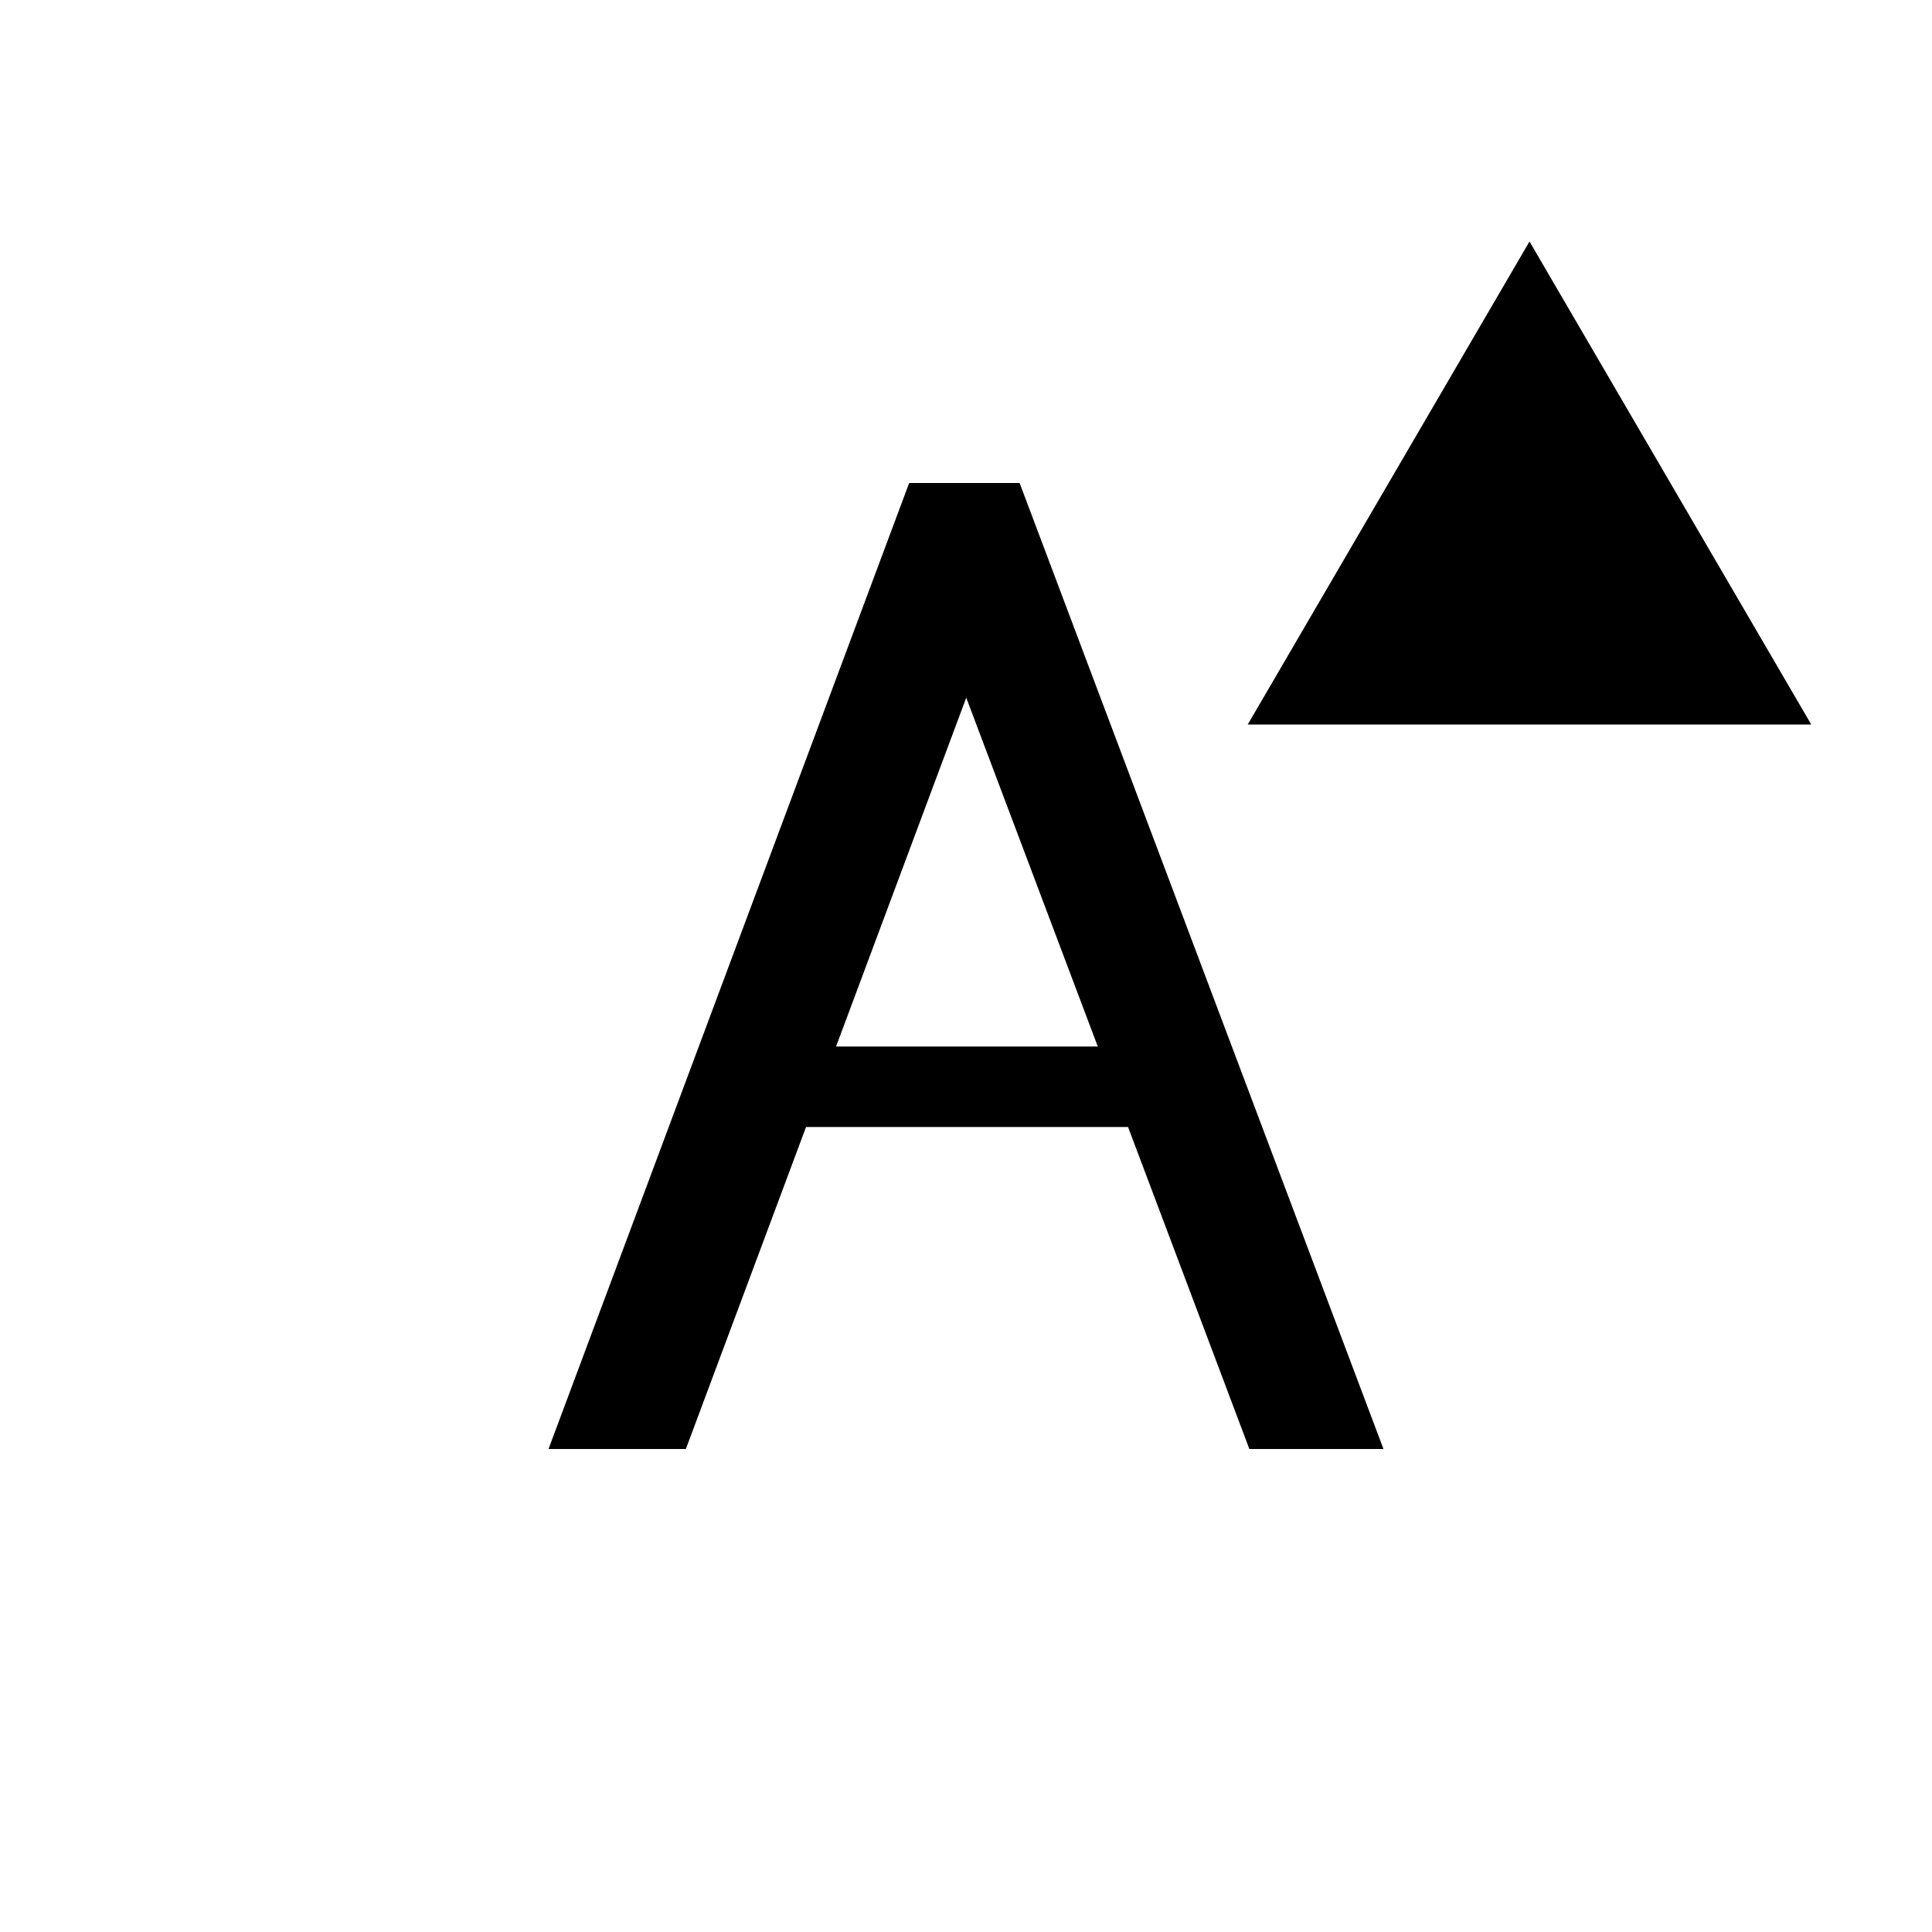
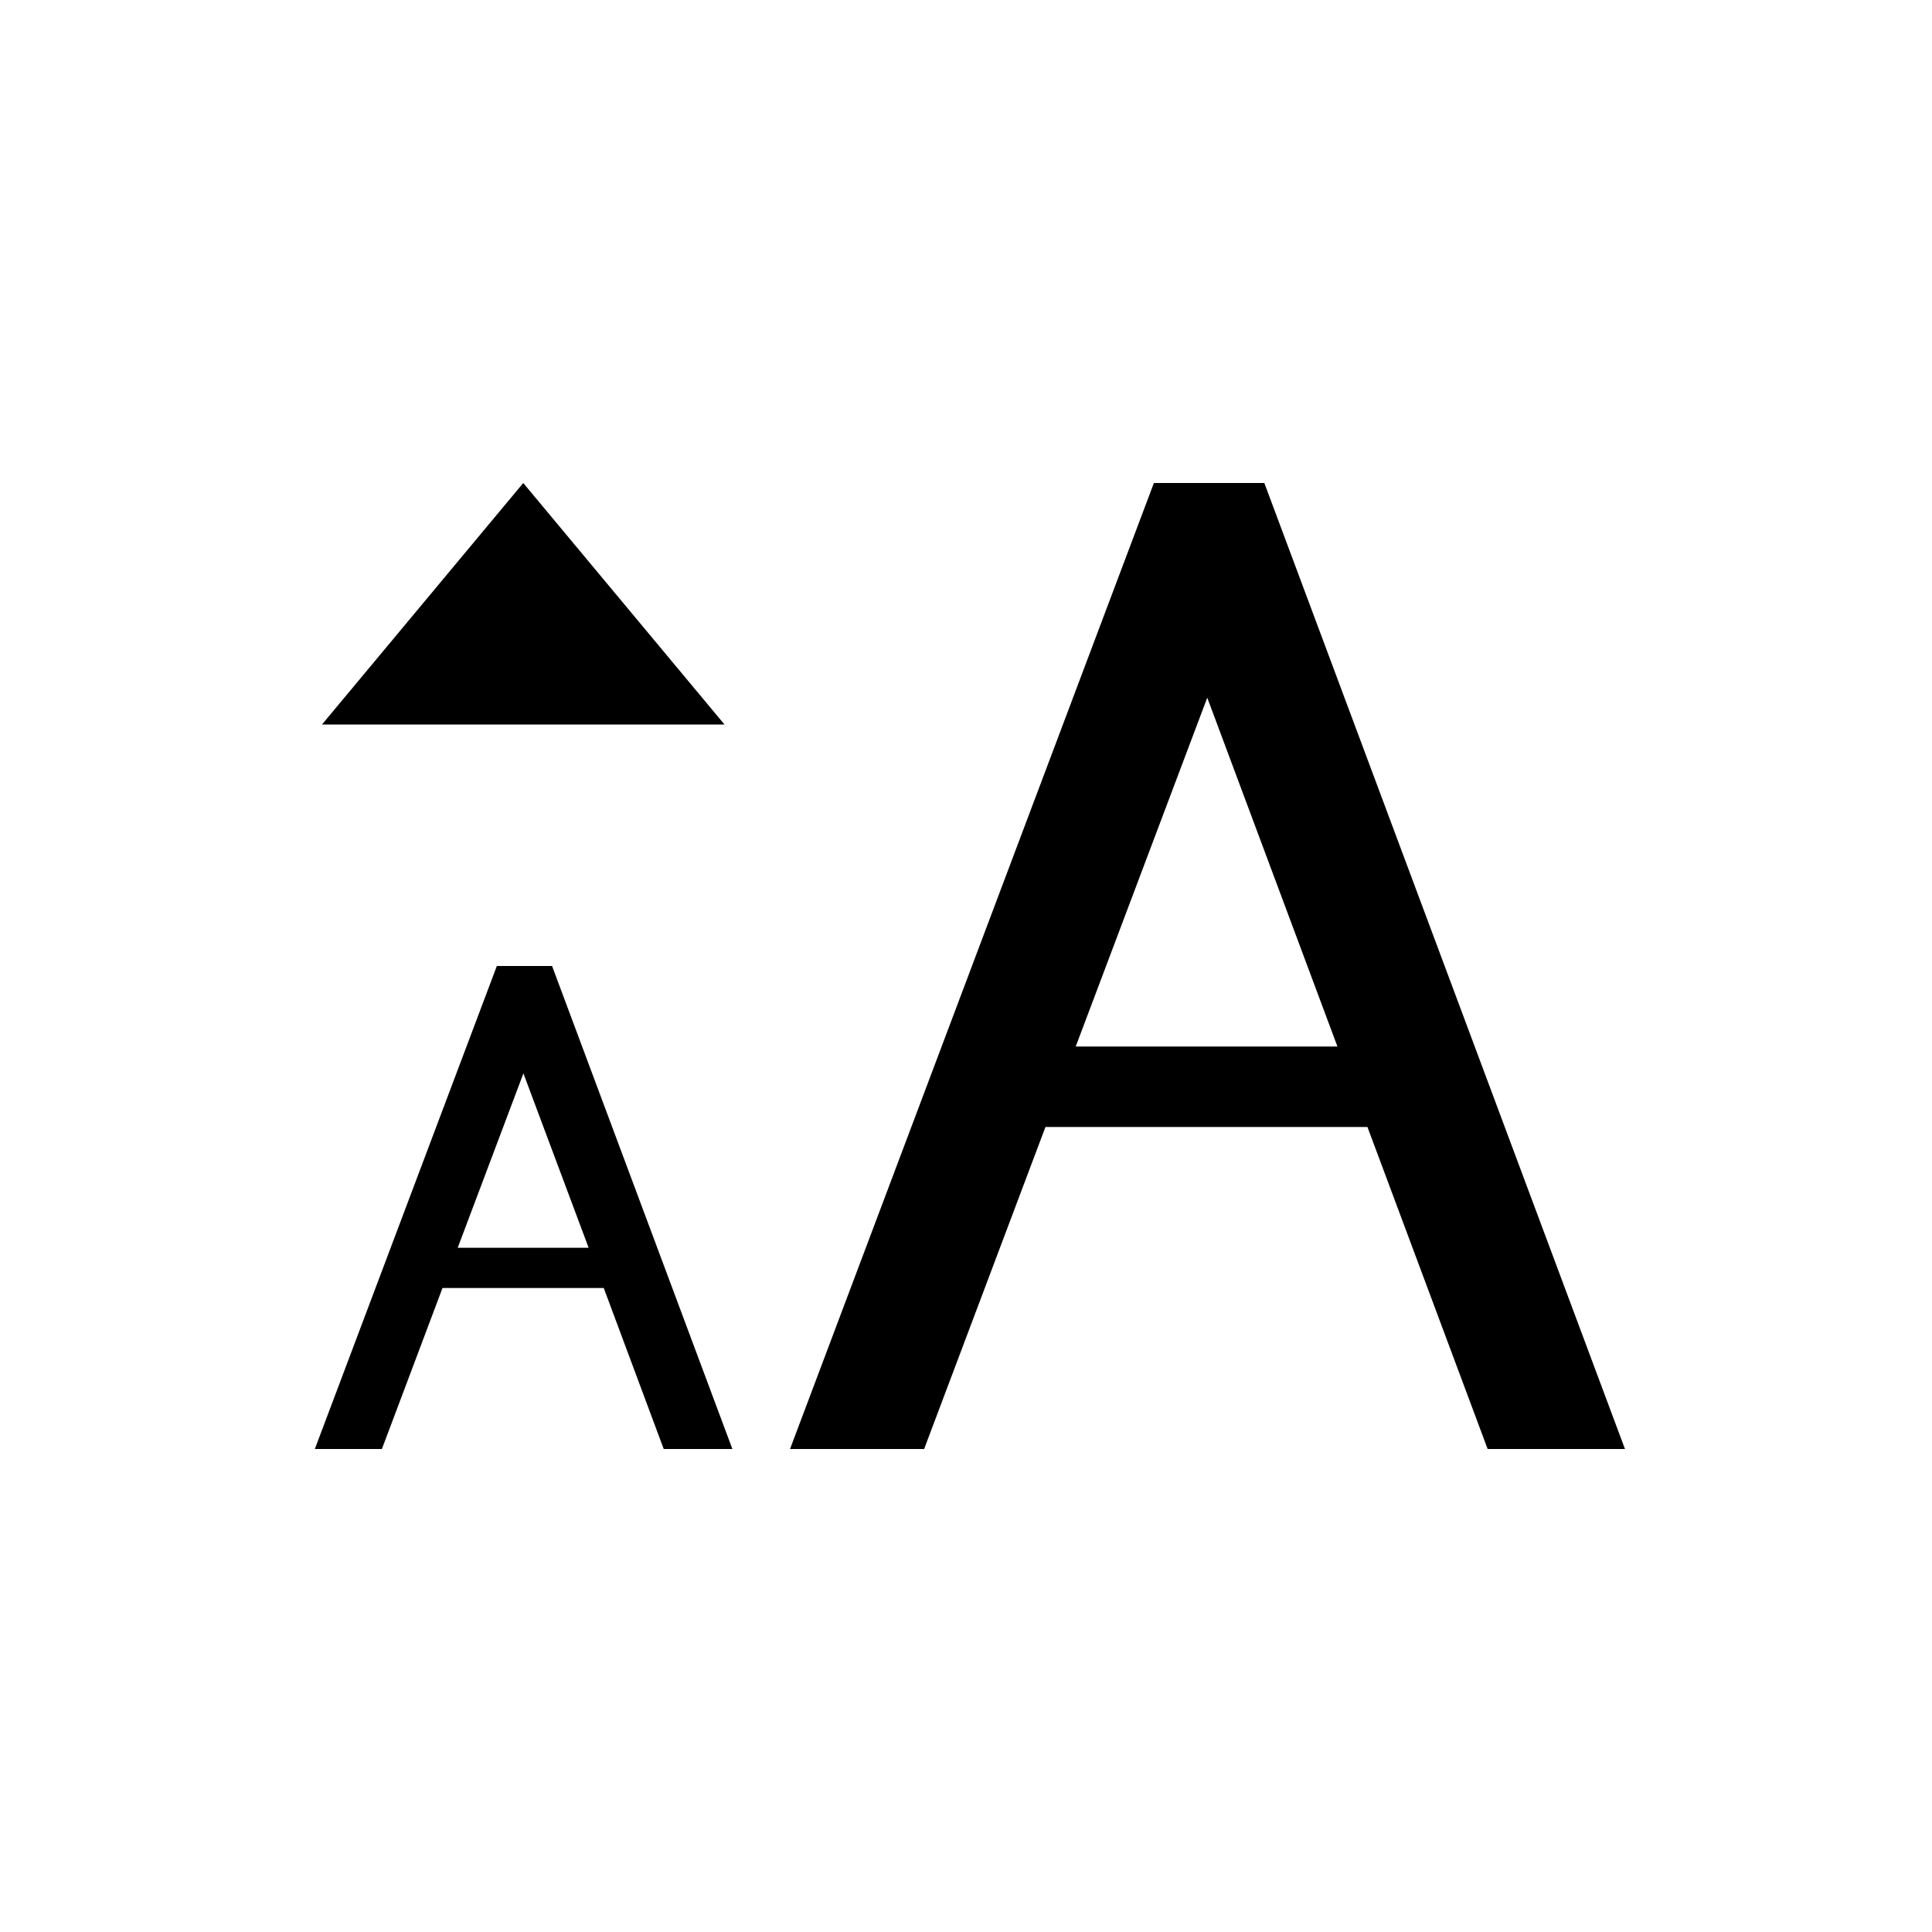
<svg xmlns="http://www.w3.org/2000/svg" width="24" height="24" viewBox="0 0 24 24">
-   <path d="M12.666 6h-1.372l-4.48 12H8.52l1.493-4h4l1.507 4h1.666l-4.52-12zm-2.28 7l1.617-4.333L13.637 13h-3.25z" id="a" />
-   <g id="up">
-     <path id="arrow" d="M15.5 9h7L19 3z" />
-   </g>
+   <path id="big-a" d="M14.334 6h1.372l4.48 12H18.48l-1.493-4h-4l-1.507 4H9.814zm2.28 7l-1.617-4.333L13.363 13h3.25z" />
+   <path id="small-a" d="M6.172 12h.686l2.24 6h-.853L7.5 16H5.497l-.753 2h-.833zm1.14 3.5l-.81-2.166-.816 2.166h1.625z" />
+   <path id="arrow" d="M9 9H4l2.5-3z" />
</svg>
